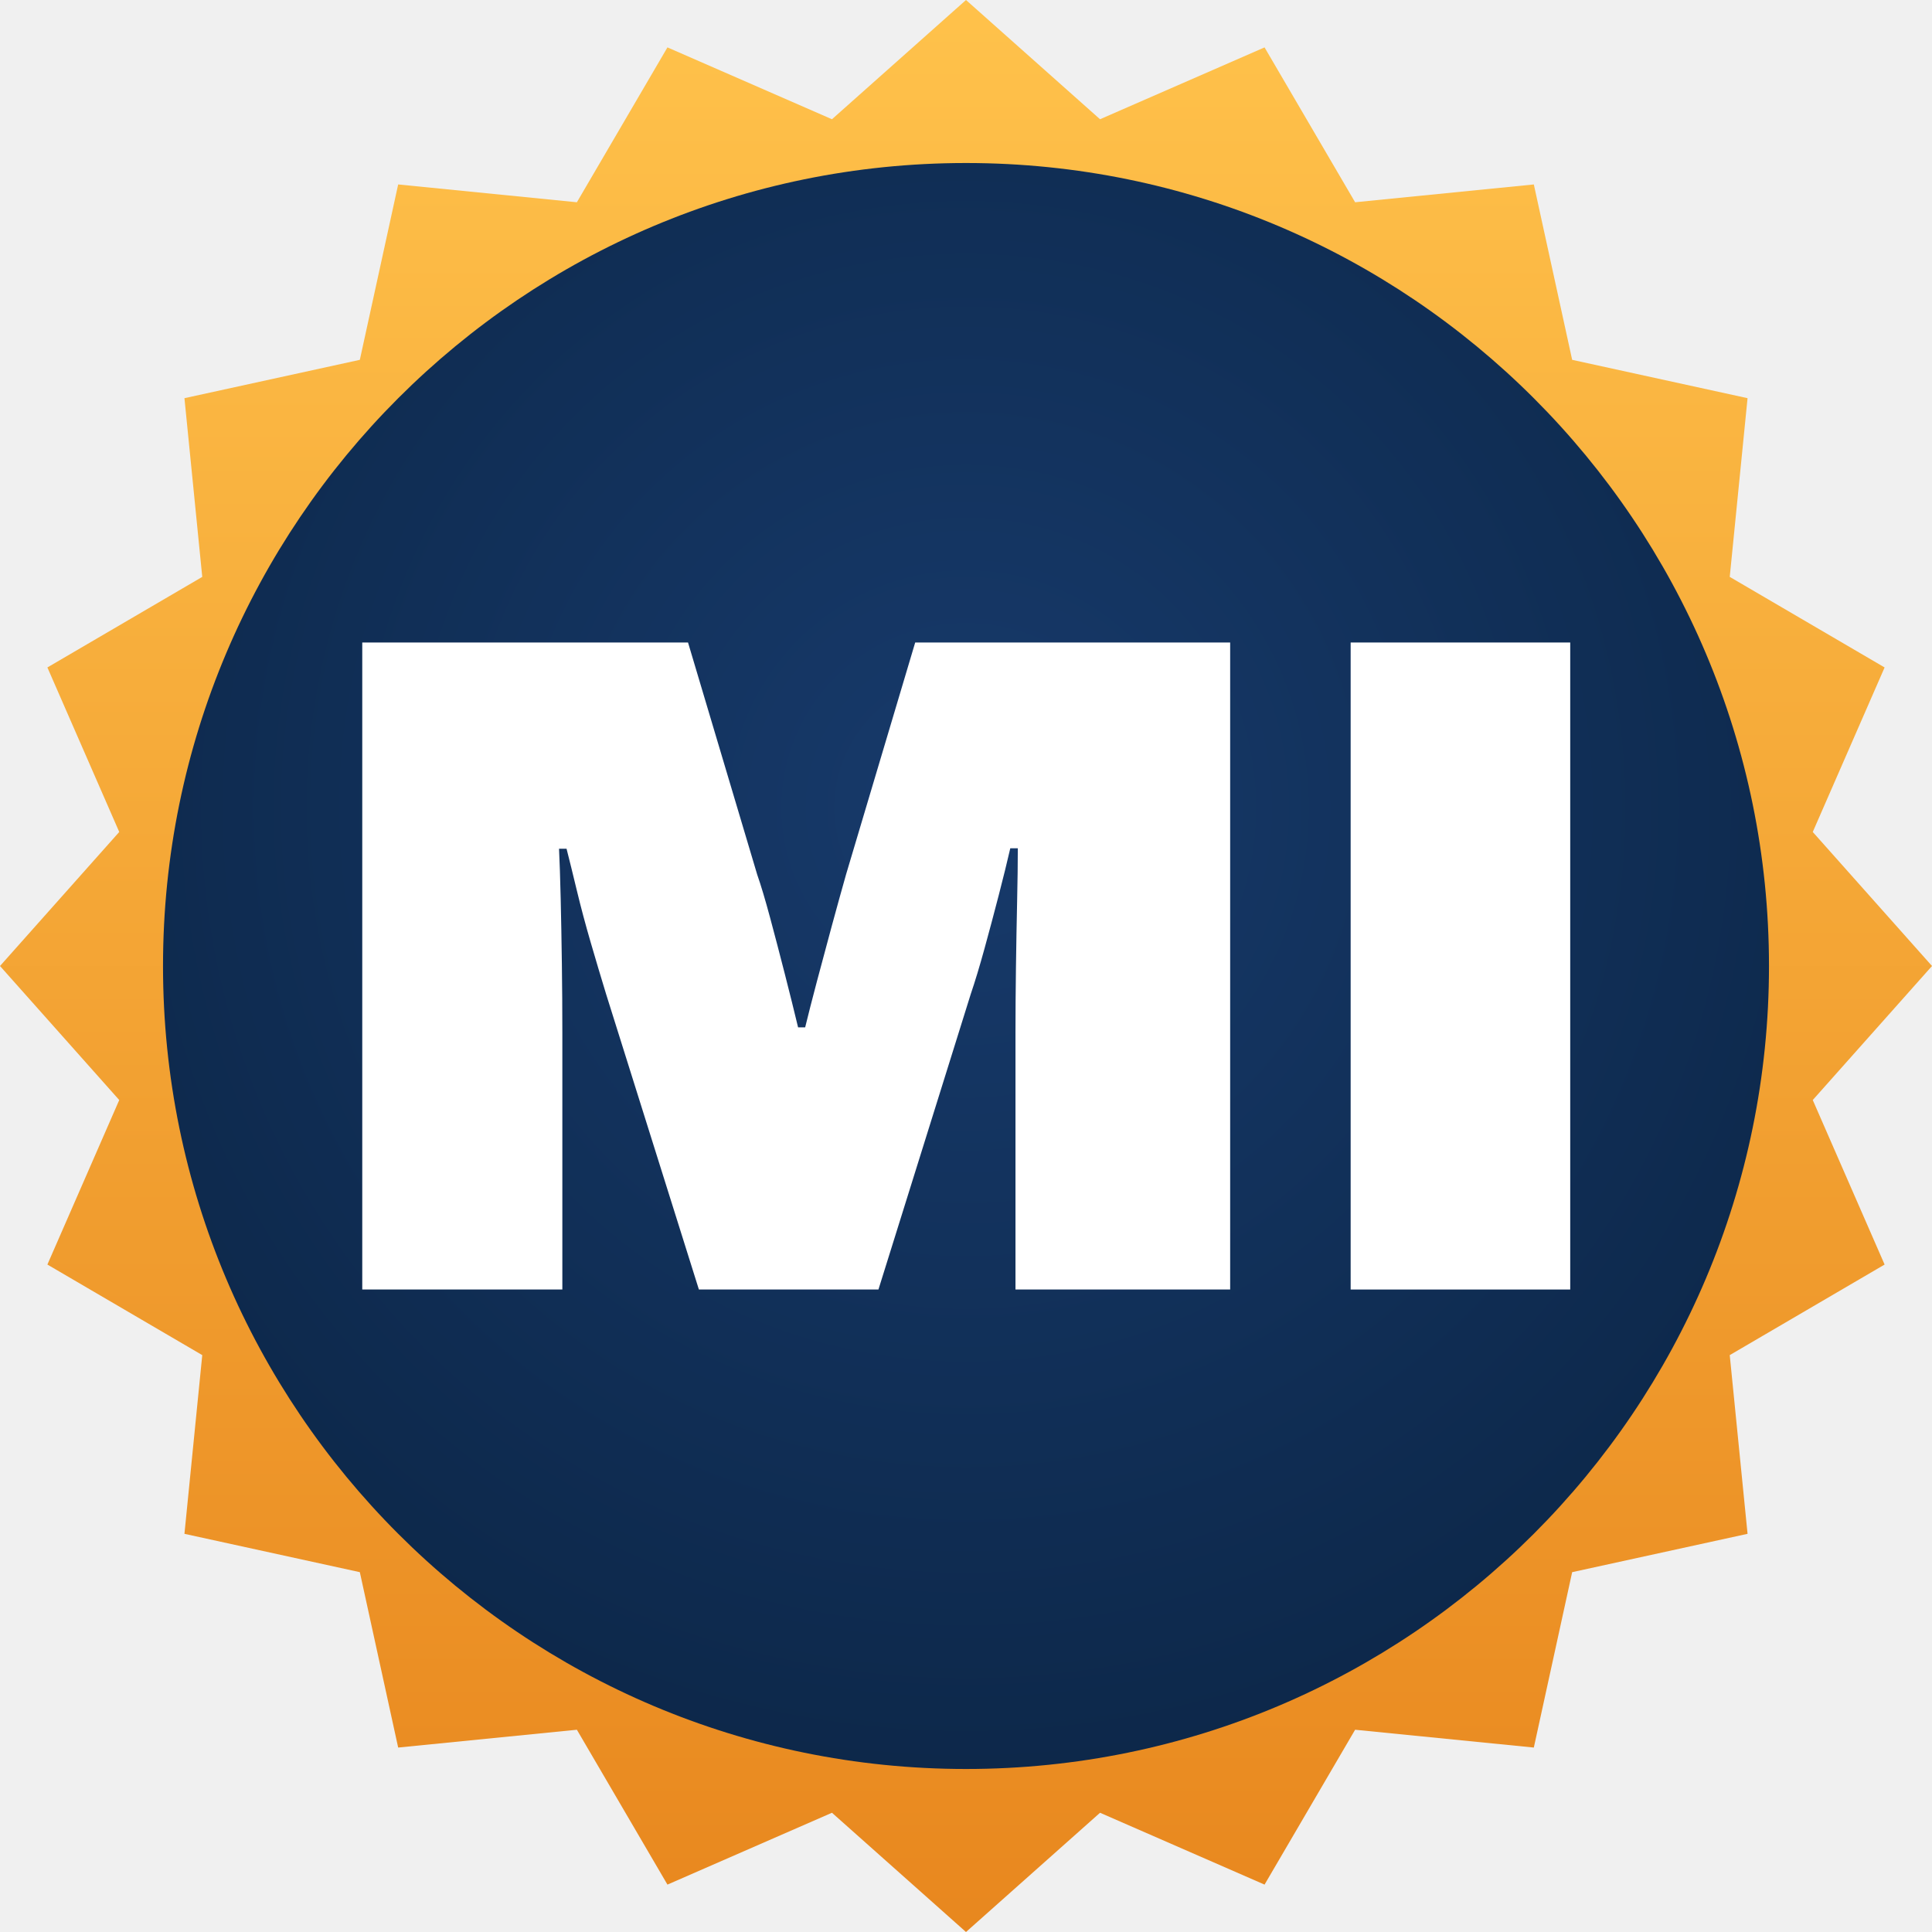
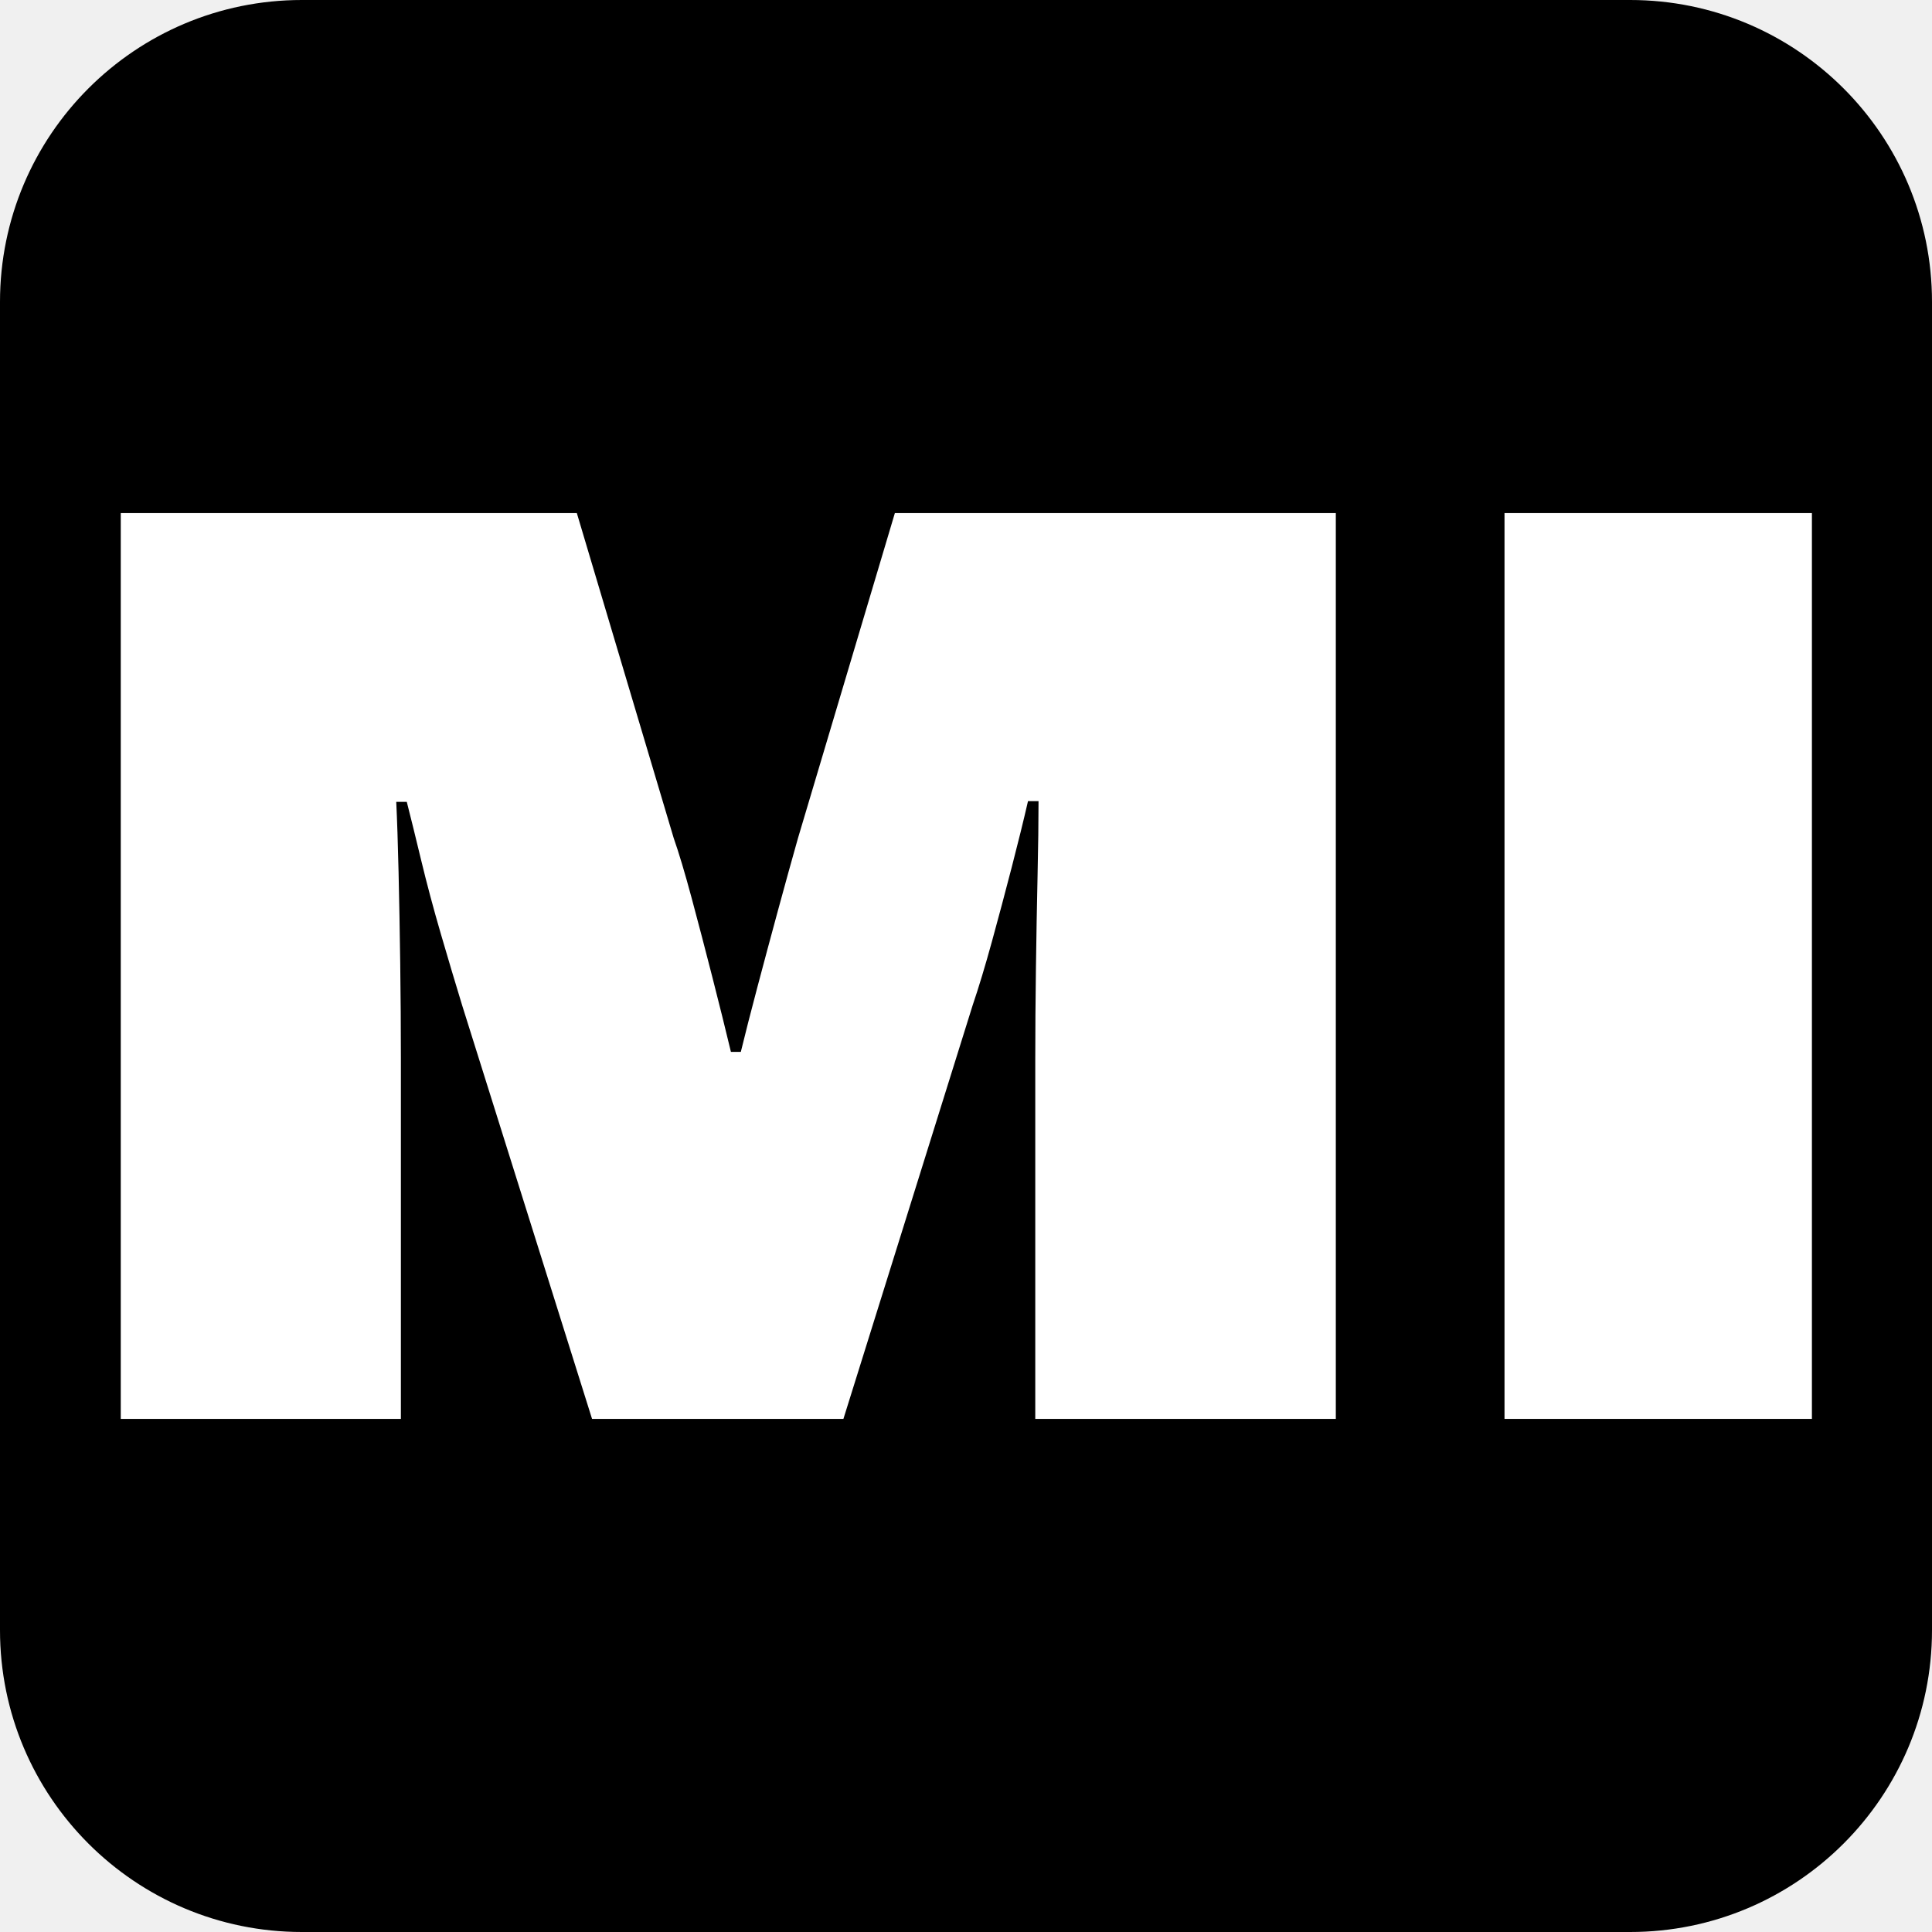
<svg xmlns="http://www.w3.org/2000/svg" viewBox="0 0 64 64">
-   <defs>
-     <linearGradient id="gold" x1="0" y1="0" x2="0" y2="1">
-       <stop offset="0" stop-color="#FFC24B" />
-       <stop offset="1" stop-color="#E8871E" />
-     </linearGradient>
-     <radialGradient id="night" cx=".5" cy=".4" r=".7">
-       <stop offset="0" stop-color="#173A6B" />
-       <stop offset="1" stop-color="#0B2545" />
-     </radialGradient>
-   </defs>
-   <path fill="url(#gold)" d="M32.00 0.00 L36.44 3.95 L41.89 1.57 L44.89 6.70 L50.81 6.11 L52.08 11.92 L57.89 13.19 L57.30 19.11 L62.43 22.11 L60.05 27.56 L64.00 32.00 L60.05 36.44 L62.43 41.89 L57.30 44.89 L57.89 50.81 L52.08 52.08 L50.81 57.89 L44.89 57.30 L41.89 62.43 L36.44 60.05 L32.00 64.00 L27.56 60.05 L22.11 62.43 L19.11 57.30 L13.19 57.89 L11.92 52.08 L6.11 50.81 L6.70 44.89 L1.57 41.89 L3.95 36.44 L0.00 32.00 L3.95 27.56 L1.57 22.11 L6.70 19.11 L6.11 13.19 L11.92 11.92 L13.19 6.11 L19.11 6.70 L22.11 1.57 L27.56 3.95Z" />
-   <circle cx="32" cy="32" r="26.6" fill="url(#night)" />
-   <g transform="translate(9.695 42.717) scale(0.031153)">
+   <rect width="64" height="64" rx="10" fill="#000000" />
+   <g transform="translate(0.773 47.003) scale(0.043614)">
    <path fill="#FFFFFF" d="M74 0V-688H420.398L493.958 -441.2Q499.878 -424.36 507.618 -395.56Q515.358 -366.76 523.378 -335.36Q531.398 -303.96 537.438 -278.76H544.958Q549.958 -299.32 557.458 -327.66Q564.958 -356.0 573.198 -386.32Q581.438 -416.64 588.398 -441.2L661.958 -688.0H996.876V0.0H768.597V-272.959Q768.597 -305.759 769.097 -342.26Q769.597 -378.76 770.337 -412.44Q771.077 -446.12 771.077 -469.2H763.077Q758.157 -447.76 750.737 -419.08Q743.317 -390.4 735.637 -362.46Q727.957 -334.521 720.997 -314.041L622.877 0.0H431.958L333.319 -314.041Q325.439 -339.8 317.019 -368.7Q308.599 -397.6 302.159 -424.36Q295.719 -451.12 291.239 -468.68H283.239Q284.239 -448.0 284.999 -415.52Q285.759 -383.04 286.259 -346.079Q286.759 -309.119 286.759 -272.959V0.0Z" />
    <path fill="#FFFFFF" d="M1125 0V-688H1358.479V0.0Z" />
  </g>
</svg>
